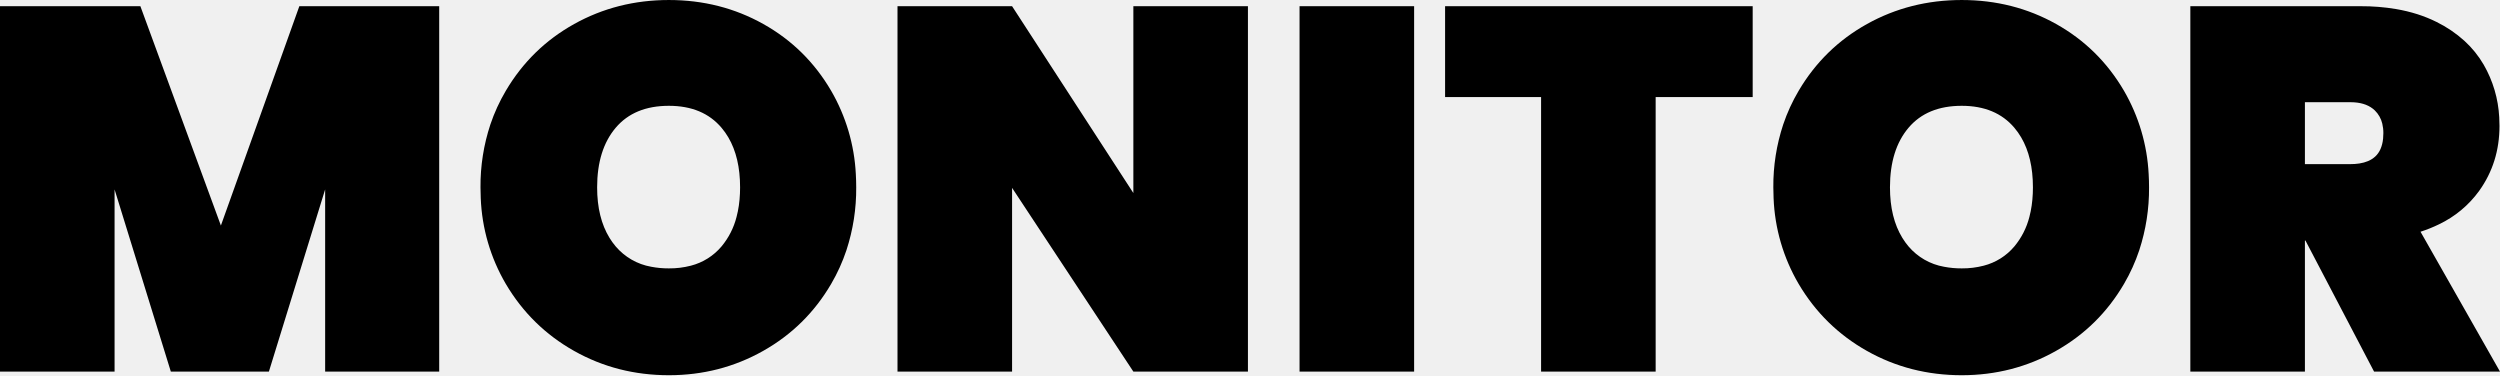
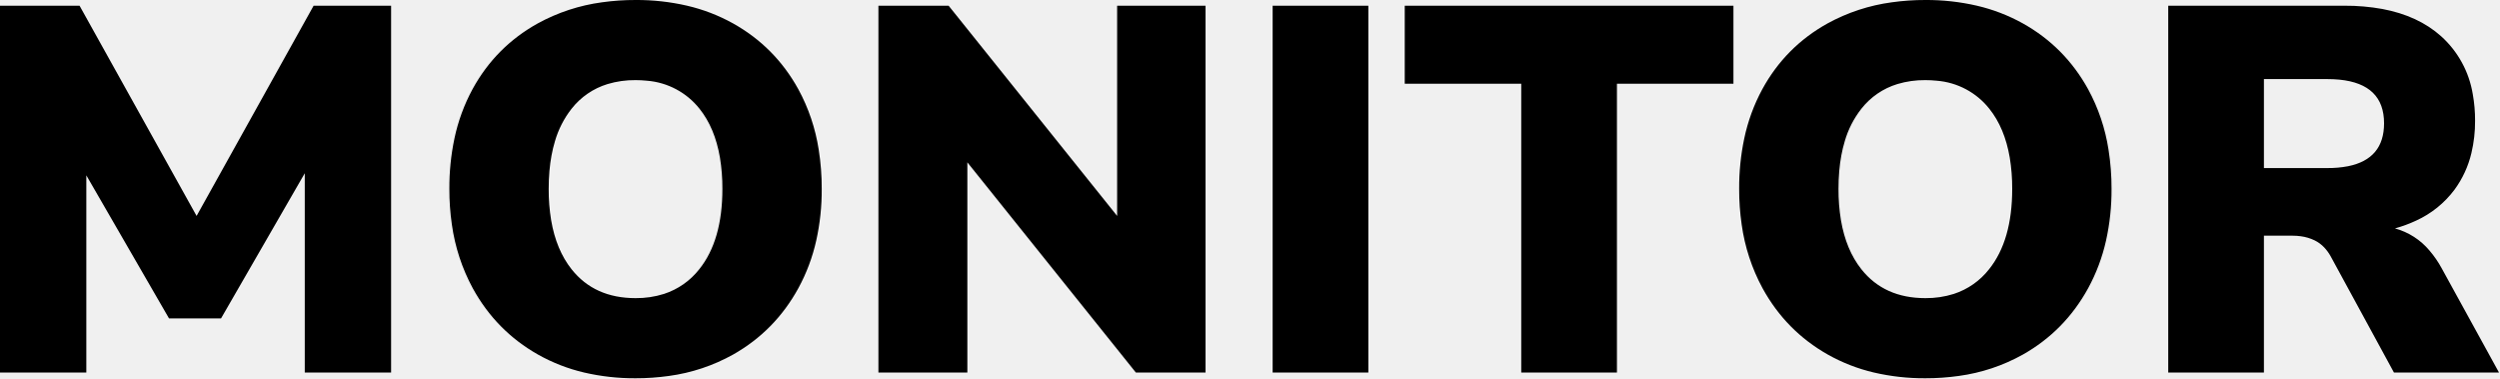
- <svg xmlns="http://www.w3.org/2000/svg" width="290.64" height="43.622" viewBox="0 0 290.64 43.622">
+ <svg xmlns="http://www.w3.org/2000/svg" width="288.3" height="43.621" viewBox="0 0 288.3 43.621">
  <style>
-     @media (prefers-color-scheme: dark) {
-         g {
-             fill: #fff;
-             stroke: #fff;
-         }
-     }
-   </style>
-   <g id="svgGroup" stroke-linecap="round" fill-rule="evenodd" font-size="9pt" stroke-width="0.1mm">
-     <path d="M 34.8 0.721 L 51.06 0.721 L 51.06 43.201 L 37.8 43.201 L 37.8 22.021 L 31.26 43.201 L 19.86 43.201 L 13.32 22.021 L 13.32 43.201 L 0 43.201 L 0 0.721 L 16.32 0.721 L 25.68 26.221 L 34.8 0.721 Z M 145.08 0.721 L 145.08 43.201 L 131.76 43.201 L 117.66 21.841 L 117.66 43.201 L 104.34 43.201 L 104.34 0.721 L 117.66 0.721 L 131.76 22.441 L 131.76 0.721 L 145.08 0.721 Z M 290.64 43.201 L 276 43.201 L 268.02 27.961 L 267.96 27.961 L 267.96 43.201 L 254.64 43.201 L 254.64 0.721 L 274.44 0.721 A 24.32 24.32 0 0 1 278.527 1.047 Q 281.144 1.493 283.26 2.551 A 14.119 14.119 0 0 1 286.505 4.75 A 11.769 11.769 0 0 1 288.75 7.531 A 13.627 13.627 0 0 1 290.55 13.634 A 16.495 16.495 0 0 1 290.58 14.641 Q 290.58 18.901 288.21 22.201 A 12.285 12.285 0 0 1 283.552 26.075 A 16.216 16.216 0 0 1 281.4 26.941 L 290.64 43.201 Z M 168 0.721 L 203.76 0.721 L 203.76 11.281 L 192.48 11.281 L 192.48 43.201 L 179.16 43.201 L 179.16 11.281 L 168 11.281 L 168 0.721 Z M 77.76 43.621 Q 71.76 43.621 66.75 40.801 Q 61.74 37.981 58.8 33.001 A 21.341 21.341 0 0 1 55.89 23.036 A 25.707 25.707 0 0 1 55.86 21.781 A 22.737 22.737 0 0 1 57.008 14.473 A 20.643 20.643 0 0 1 58.8 10.561 Q 61.74 5.581 66.75 2.791 Q 71.76 0.001 77.76 0.001 Q 83.76 0.001 88.74 2.791 Q 93.72 5.581 96.63 10.561 A 21.437 21.437 0 0 1 99.495 20.241 A 25.799 25.799 0 0 1 99.54 21.781 A 22.952 22.952 0 0 1 98.403 29.089 A 20.745 20.745 0 0 1 96.63 33.001 Q 93.72 37.981 88.71 40.801 Q 83.7 43.621 77.76 43.621 Z M 228.06 43.621 Q 222.06 43.621 217.05 40.801 Q 212.04 37.981 209.1 33.001 A 21.341 21.341 0 0 1 206.19 23.036 A 25.707 25.707 0 0 1 206.16 21.781 A 22.737 22.737 0 0 1 207.308 14.473 A 20.643 20.643 0 0 1 209.1 10.561 Q 212.04 5.581 217.05 2.791 Q 222.06 0.001 228.06 0.001 Q 234.06 0.001 239.04 2.791 Q 244.02 5.581 246.93 10.561 A 21.437 21.437 0 0 1 249.795 20.241 A 25.799 25.799 0 0 1 249.84 21.781 A 22.952 22.952 0 0 1 248.703 29.089 A 20.745 20.745 0 0 1 246.93 33.001 Q 244.02 37.981 239.01 40.801 Q 234 43.621 228.06 43.621 Z M 151.08 0.721 L 164.4 0.721 L 164.4 43.201 L 151.08 43.201 L 151.08 0.721 Z M 77.76 31.201 A 9.829 9.829 0 0 0 80.322 30.886 A 6.899 6.899 0 0 0 83.88 28.651 A 8.68 8.68 0 0 0 85.627 25.222 Q 85.962 23.962 86.025 22.478 A 16.435 16.435 0 0 0 86.04 21.781 Q 86.04 18.299 84.675 15.974 A 7.994 7.994 0 0 0 83.88 14.851 Q 81.72 12.301 77.76 12.301 Q 73.74 12.301 71.58 14.851 Q 69.42 17.401 69.42 21.781 Q 69.42 25.313 70.864 27.662 A 8.051 8.051 0 0 0 71.58 28.651 A 7.012 7.012 0 0 0 75.701 31.011 A 10.569 10.569 0 0 0 77.76 31.201 Z M 228.06 31.201 A 9.829 9.829 0 0 0 230.622 30.886 A 6.899 6.899 0 0 0 234.18 28.651 A 8.68 8.68 0 0 0 235.927 25.222 Q 236.262 23.962 236.325 22.478 A 16.435 16.435 0 0 0 236.34 21.781 Q 236.34 18.299 234.975 15.974 A 7.994 7.994 0 0 0 234.18 14.851 Q 232.02 12.301 228.06 12.301 Q 224.04 12.301 221.88 14.851 Q 219.72 17.401 219.72 21.781 Q 219.72 25.313 221.164 27.662 A 8.051 8.051 0 0 0 221.88 28.651 A 7.012 7.012 0 0 0 226.001 31.011 A 10.569 10.569 0 0 0 228.06 31.201 Z M 267.96 11.881 L 267.96 19.081 L 273.24 19.081 A 6.778 6.778 0 0 0 274.295 19.005 Q 274.852 18.917 275.298 18.728 A 2.894 2.894 0 0 0 276.12 18.211 Q 276.907 17.498 277.049 16.118 A 6.245 6.245 0 0 0 277.08 15.481 A 4.589 4.589 0 0 0 276.954 14.372 A 3.139 3.139 0 0 0 276.09 12.841 Q 275.216 11.994 273.663 11.894 A 6.642 6.642 0 0 0 273.24 11.881 L 267.96 11.881 Z" vector-effect="non-scaling-stroke" />
+       @media (prefers-color-scheme: dark) {
+           g {
+               fill: #fff;
+               stroke: #fff;
+           }
+       }
+     </style>
+   <g id="svgGroup" stroke-linecap="round" fill-rule="evenodd" font-size="9pt" stroke-width="0.4mm">
+     <path d="M 9.96 42.96 L 0 42.96 L 0 0.66 L 9.18 0.66 L 22.68 24.9 L 36.18 0.66 L 45.12 0.66 L 45.12 42.96 L 35.16 42.96 L 35.16 19.98 L 25.5 36.72 L 19.5 36.72 L 9.96 20.22 L 9.96 42.96 Z M 111.6 42.96 L 101.34 42.96 L 101.34 0.66 L 109.44 0.66 L 128.88 24.9 L 128.88 0.66 L 139.08 0.66 L 139.08 42.96 L 131.04 42.96 L 111.6 18.72 L 111.6 42.96 Z M 261.18 42.96 L 250.14 42.96 L 250.14 0.66 L 270.48 0.66 A 23.698 23.698 0 0 1 274.853 1.038 Q 278.97 1.812 281.61 4.17 A 11.492 11.492 0 0 1 285.279 10.884 A 16.857 16.857 0 0 1 285.54 13.92 A 15.683 15.683 0 0 1 285.118 17.648 A 11.699 11.699 0 0 1 283.17 21.87 A 11.466 11.466 0 0 1 278.724 25.449 A 15.574 15.574 0 0 1 276.3 26.34 A 7.915 7.915 0 0 1 280.287 28.9 A 11.788 11.788 0 0 1 281.7 30.96 L 288.3 42.96 L 276.18 42.96 L 268.86 29.52 A 5.04 5.04 0 0 0 268.141 28.541 A 3.856 3.856 0 0 0 267.03 27.72 A 5.314 5.314 0 0 0 265.431 27.244 A 6.86 6.86 0 0 0 264.48 27.18 L 261.18 27.18 L 261.18 42.96 Z M 186.54 42.96 L 175.5 42.96 L 175.5 9.66 L 162.06 9.66 L 162.06 0.66 L 199.98 0.66 L 199.98 9.66 L 186.54 9.66 L 186.54 42.96 Z M 67.385 42.959 A 25.541 25.541 0 0 0 73.32 43.62 A 27.042 27.042 0 0 0 77.177 43.354 A 20.945 20.945 0 0 0 84.57 40.89 Q 89.4 38.16 92.1 33.24 A 21.091 21.091 0 0 0 94.167 27.736 A 26.83 26.83 0 0 0 94.8 21.78 A 28.249 28.249 0 0 0 94.451 17.258 A 21.365 21.365 0 0 0 92.1 10.29 Q 89.4 5.4 84.57 2.7 A 20.447 20.447 0 0 0 79.255 0.655 A 25.813 25.813 0 0 0 73.32 0 A 27.4 27.4 0 0 0 69.46 0.264 A 21.313 21.313 0 0 0 62.04 2.7 Q 57.18 5.4 54.51 10.29 A 21.04 21.04 0 0 0 52.427 15.969 A 27.511 27.511 0 0 0 51.84 21.78 A 28.212 28.212 0 0 0 52.131 25.898 A 21.707 21.707 0 0 0 54.54 33.24 Q 57.24 38.16 62.07 40.89 A 20.311 20.311 0 0 0 67.385 42.959 Z M 216.185 42.959 A 25.541 25.541 0 0 0 222.12 43.62 A 27.042 27.042 0 0 0 225.977 43.354 A 20.945 20.945 0 0 0 233.37 40.89 Q 238.2 38.16 240.9 33.24 A 21.091 21.091 0 0 0 242.967 27.736 A 26.83 26.83 0 0 0 243.6 21.78 A 28.249 28.249 0 0 0 243.251 17.258 A 21.365 21.365 0 0 0 240.9 10.29 Q 238.2 5.4 233.37 2.7 A 20.447 20.447 0 0 0 228.055 0.655 A 25.813 25.813 0 0 0 222.12 0 A 27.4 27.4 0 0 0 218.26 0.264 A 21.313 21.313 0 0 0 210.84 2.7 Q 205.98 5.4 203.31 10.29 A 21.04 21.04 0 0 0 201.227 15.969 A 27.511 27.511 0 0 0 200.64 21.78 A 28.212 28.212 0 0 0 200.931 25.898 A 21.707 21.707 0 0 0 203.34 33.24 Q 206.04 38.16 210.87 40.89 A 20.311 20.311 0 0 0 216.185 42.959 Z M 157.86 42.96 L 146.82 42.96 L 146.82 0.66 L 157.86 0.66 L 157.86 42.96 Z M 73.32 34.38 A 10.562 10.562 0 0 0 76.609 33.892 A 8.495 8.495 0 0 0 80.67 31.05 Q 83.34 27.72 83.34 21.78 A 21.507 21.507 0 0 0 83.056 18.167 Q 82.474 14.758 80.7 12.54 A 8.607 8.607 0 0 0 74.629 9.308 A 12.421 12.421 0 0 0 73.32 9.24 A 10.89 10.89 0 0 0 70.091 9.695 A 8.384 8.384 0 0 0 65.94 12.54 A 11.057 11.057 0 0 0 64.023 16.285 Q 63.549 17.851 63.385 19.728 A 23.713 23.713 0 0 0 63.3 21.78 A 21.565 21.565 0 0 0 63.584 25.398 Q 64.166 28.813 65.94 31.05 Q 68.58 34.38 73.32 34.38 Z M 222.12 34.38 A 10.562 10.562 0 0 0 225.409 33.892 A 8.495 8.495 0 0 0 229.47 31.05 Q 232.14 27.72 232.14 21.78 A 21.507 21.507 0 0 0 231.856 18.167 Q 231.274 14.758 229.5 12.54 A 8.607 8.607 0 0 0 223.429 9.308 A 12.421 12.421 0 0 0 222.12 9.24 A 10.89 10.89 0 0 0 218.891 9.695 A 8.384 8.384 0 0 0 214.74 12.54 A 11.057 11.057 0 0 0 212.823 16.285 Q 212.349 17.851 212.185 19.728 A 23.713 23.713 0 0 0 212.1 21.78 A 21.565 21.565 0 0 0 212.384 25.398 Q 212.966 28.813 214.74 31.05 Q 217.38 34.38 222.12 34.38 Z M 261.18 9.12 L 261.18 19.38 L 268.5 19.38 A 12.163 12.163 0 0 0 270.887 19.168 Q 275.04 18.332 275.04 14.22 Q 275.04 9.695 269.89 9.185 A 14.139 14.139 0 0 0 268.5 9.12 L 261.18 9.12 Z" vector-effect="non-scaling-stroke" />
  </g>
</svg>
